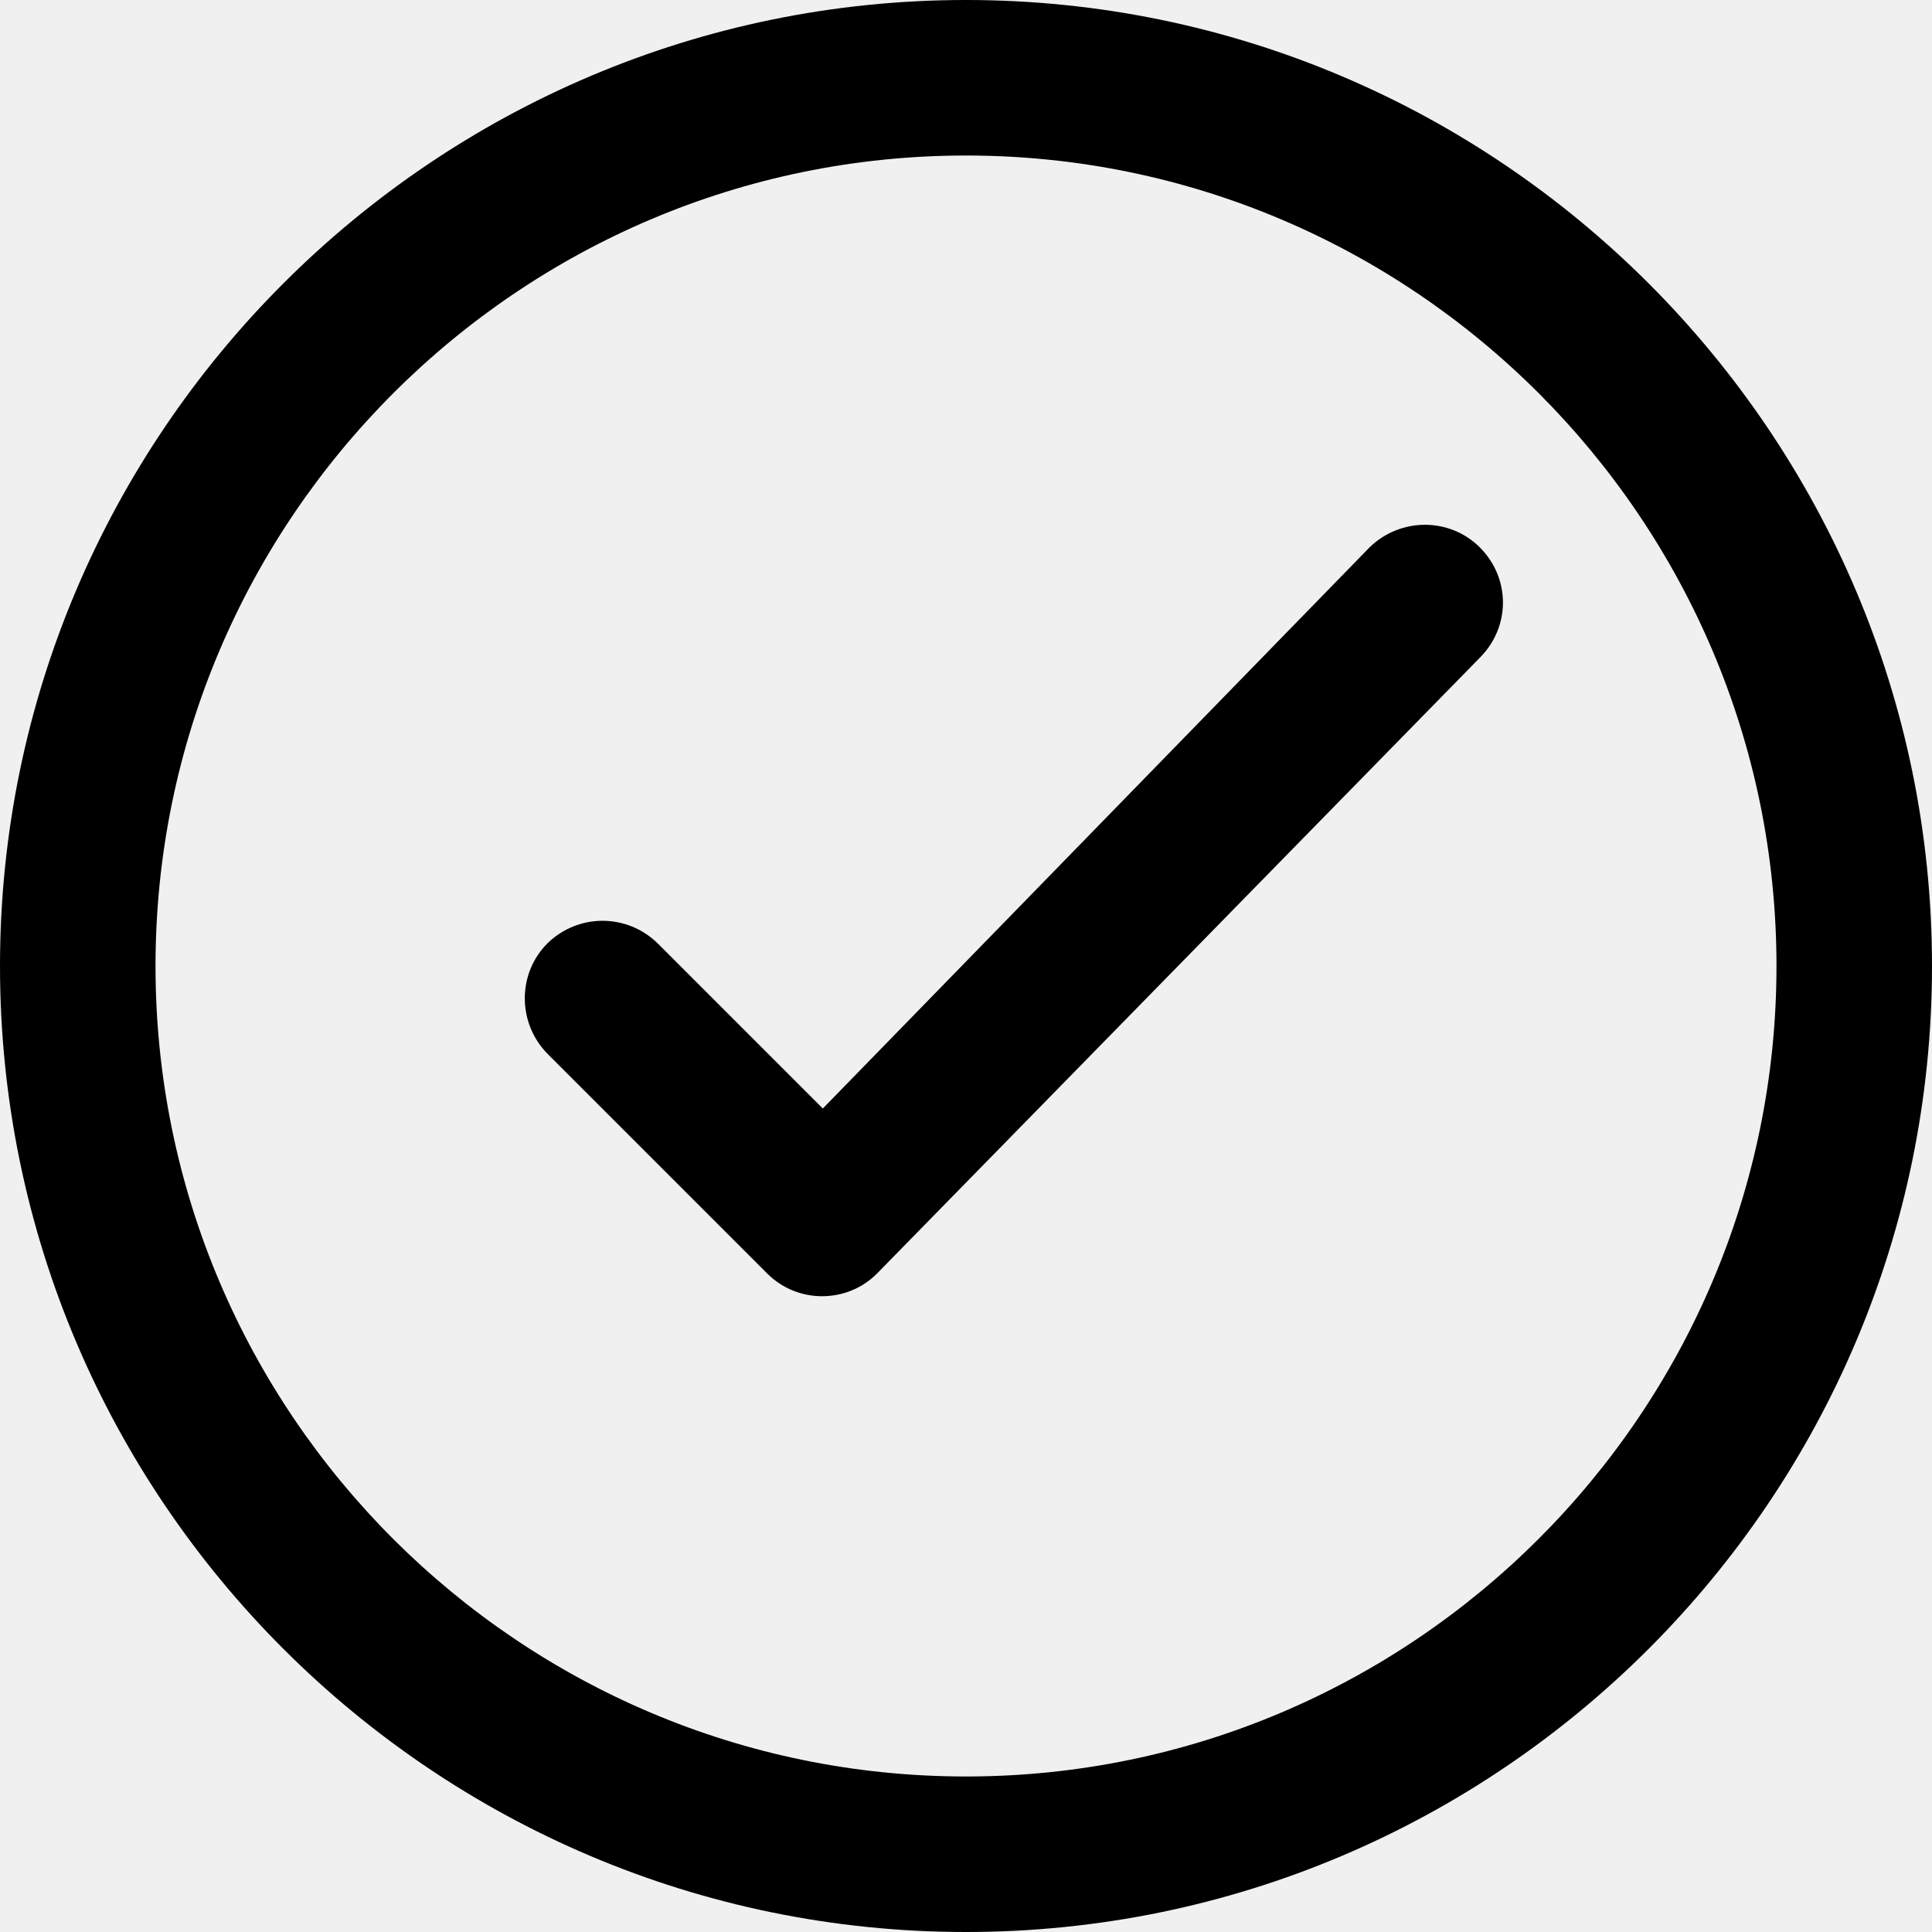
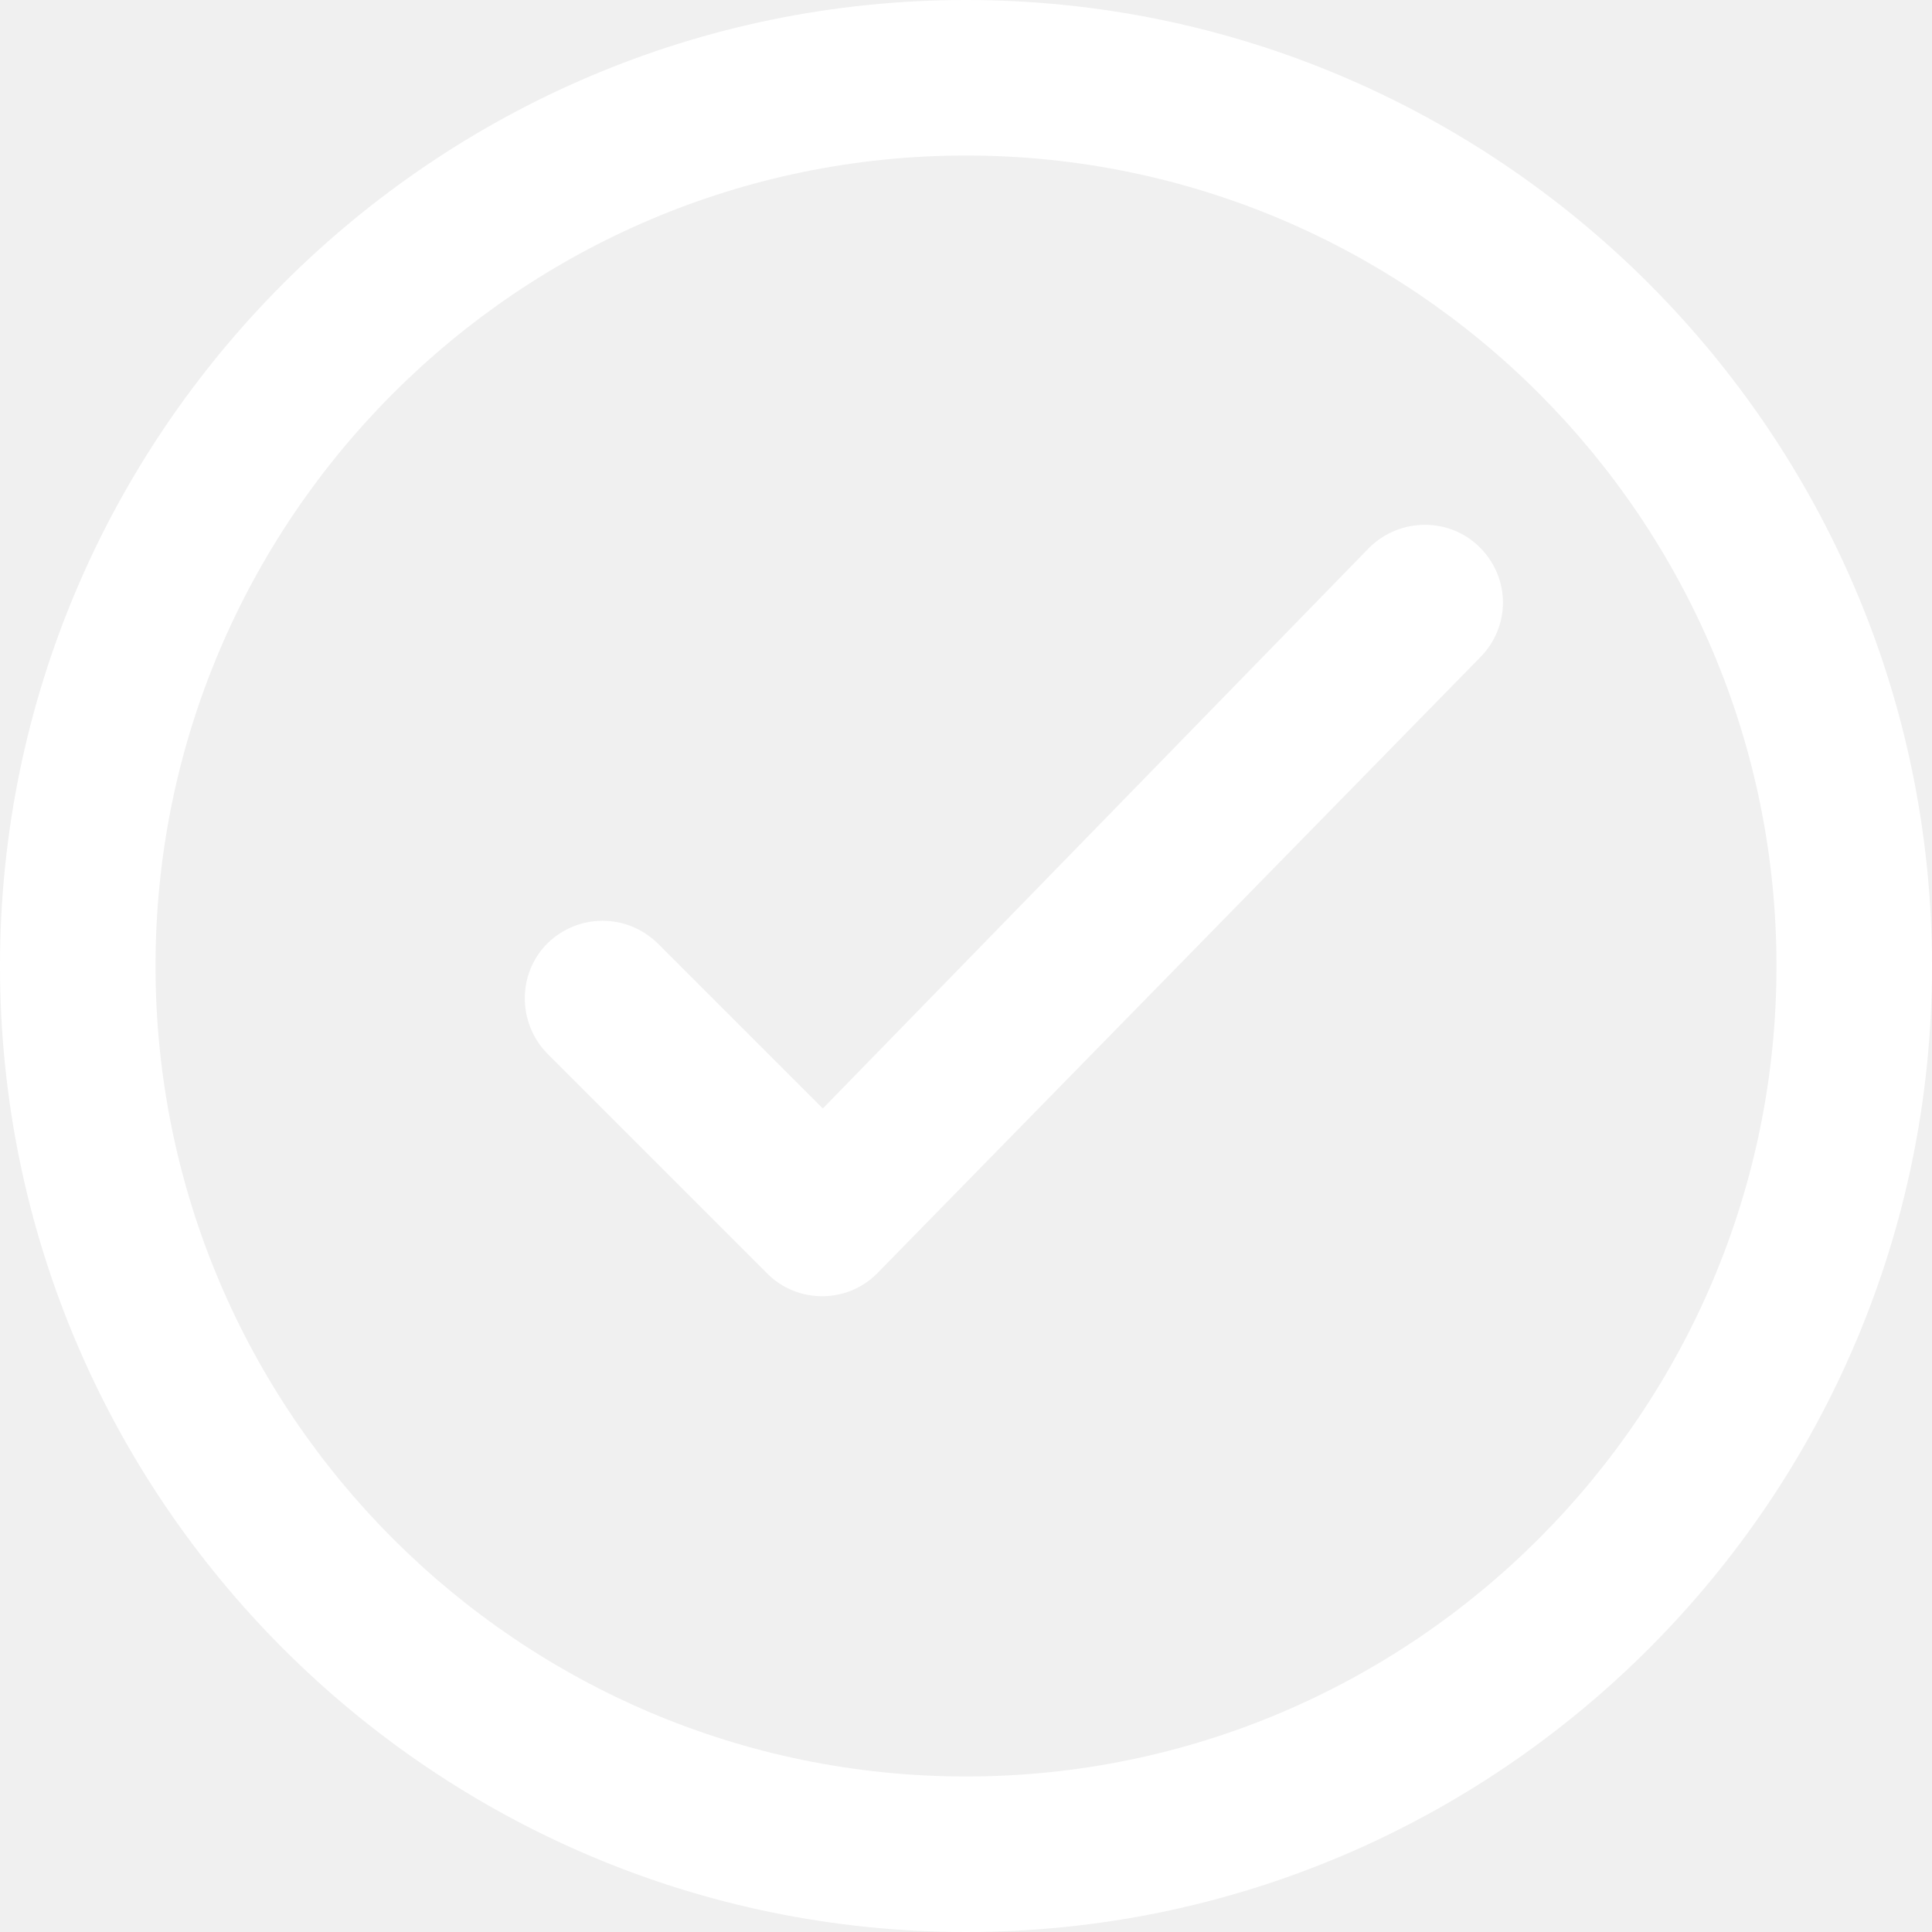
- <svg xmlns="http://www.w3.org/2000/svg" id="Layer_1" x="0px" y="0px" viewBox="0 0 282 282" style="enable-background:new 0 0 282 282;" xml:space="preserve">
+ <svg xmlns="http://www.w3.org/2000/svg" fill="#FFFFFF" id="Layer_1" x="0px" y="0px" viewBox="0 0 282 282" style="enable-background:new 0 0 282 282;" xml:space="preserve">
  <g>
    <path d="M141,0C63.3,0,0,63.3,0,141c0,77.8,63.3,141,141,141c77.8,0,141-63.3,141-141C282,63.3,218.7,0,141,0L141,0z M141,259.3 c-65.2,0-118.3-53-118.3-118.3C22.7,75.8,75.8,22.7,141,22.7c65.2,0,118.3,53.1,118.3,118.3C259.3,206.2,206.2,259.3,141,259.3 L141,259.3z M141,259.3" />
    <path d="M199.9,79.9l-79.8,81.9l-24.1-24.1c-4.5-4.4-11.6-4.4-16.1,0c-4.4,4.4-4.4,11.6,0,16.1l32.1,32.1c2.2,2.2,5.1,3.3,8,3.3 s5.8-1.1,8-3.3L216,96c4.5-4.5,4.5-11.6,0-16.1C211.6,75.5,204.4,75.5,199.9,79.9L199.9,79.9z M199.9,79.9" />
  </g>
</svg>
